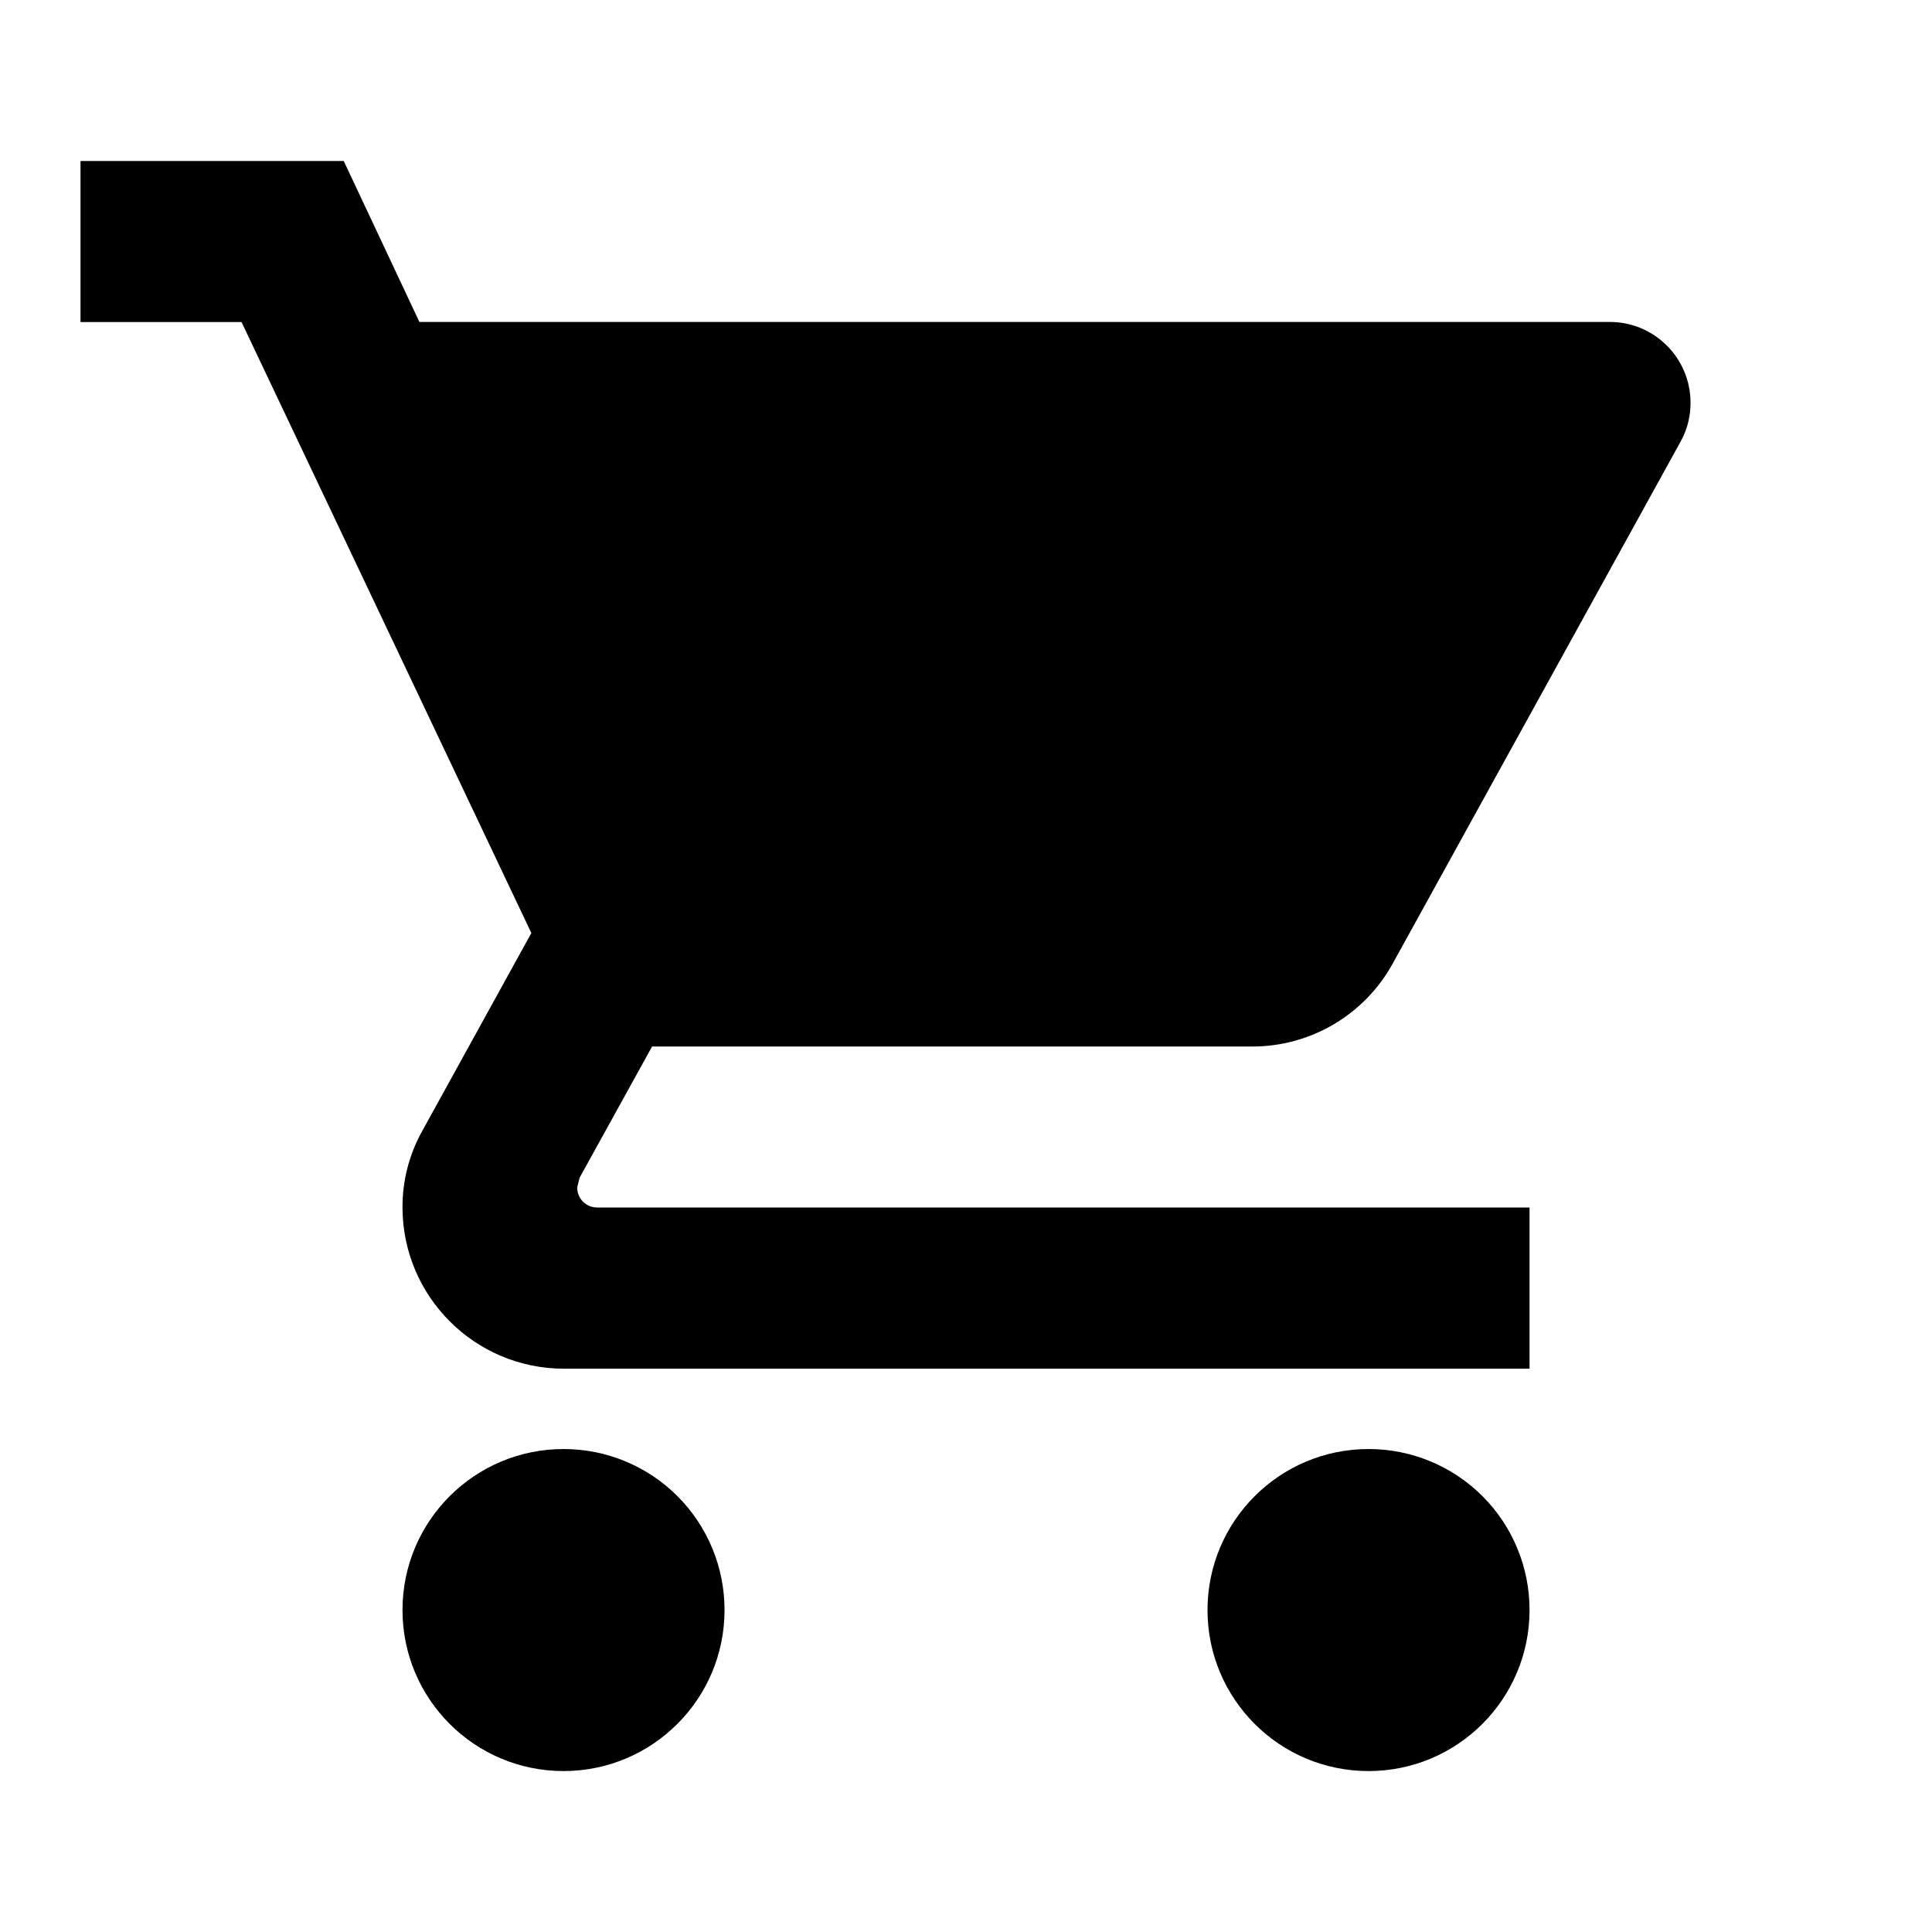
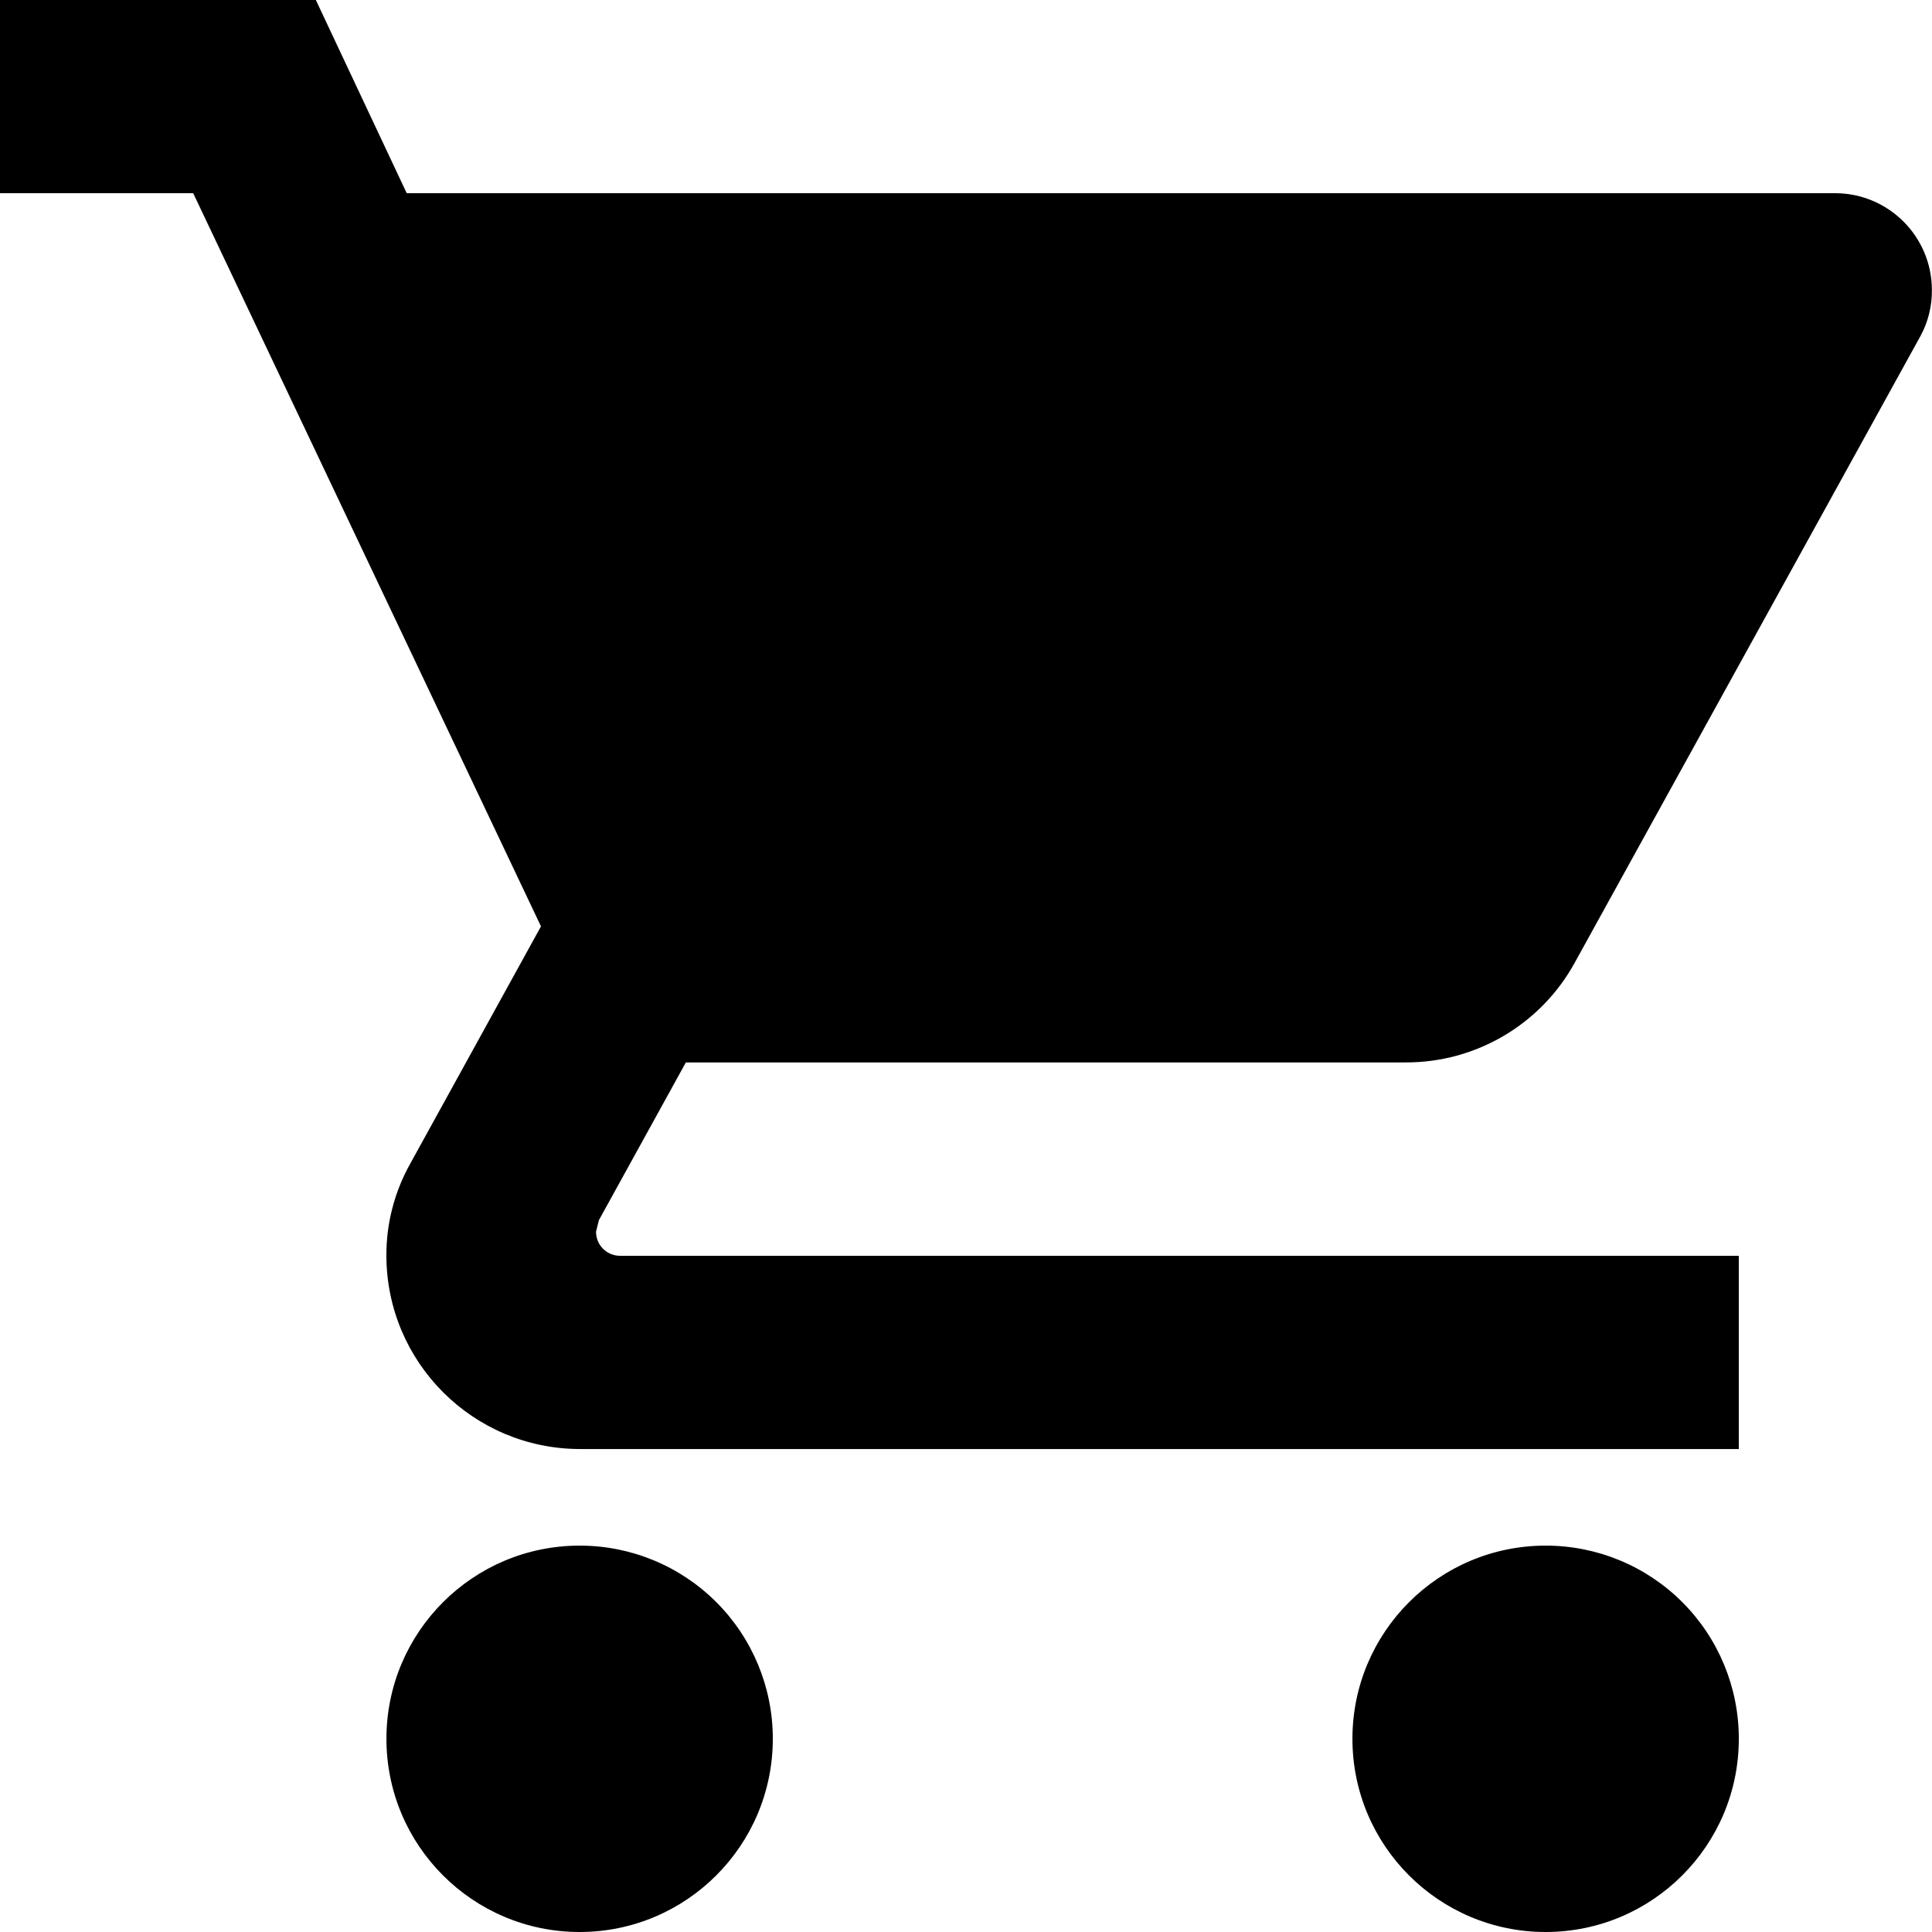
- <svg xmlns="http://www.w3.org/2000/svg" width="44.923" height="44.923" viewBox="0 0 44.923 44.923">
-   <defs>
-     <style>.a{fill:none;}</style>
-   </defs>
-   <path class="a" d="M0,0H44.923V44.923H0Z" />
-   <path d="M12.231,31.949a3.744,3.744,0,1,0,3.744,3.744A3.739,3.739,0,0,0,12.231,31.949ZM1,2V5.744H4.744l6.739,14.207L8.955,24.537a3.619,3.619,0,0,0-.468,1.8,3.755,3.755,0,0,0,3.744,3.744H34.693V26.333H13.017a.463.463,0,0,1-.468-.468l.056-.225L14.29,22.59H28.235a3.726,3.726,0,0,0,3.276-1.928l6.7-12.148a1.829,1.829,0,0,0,.225-.9,1.877,1.877,0,0,0-1.872-1.872H8.88L7.121,2H1ZM30.949,31.949a3.744,3.744,0,1,0,3.744,3.744A3.739,3.739,0,0,0,30.949,31.949Z" transform="translate(0.872 1.744)" />
+ <svg xmlns="http://www.w3.org/2000/svg" width="33.642" height="33.642" viewBox="0 0 33.642 33.642">
+   <path d="M11.593,29.914a3.364,3.364,0,1,0,3.364,3.364A3.36,3.36,0,0,0,11.593,29.914ZM1.5,3V6.364H4.864L10.92,19.131,8.649,23.253a3.252,3.252,0,0,0-.421,1.615,3.374,3.374,0,0,0,3.364,3.364H31.778V24.867H12.3a.416.416,0,0,1-.421-.421l.05-.2L13.443,21.5H25.975a3.348,3.348,0,0,0,2.944-1.733L34.94,8.854a1.643,1.643,0,0,0,.2-.807A1.687,1.687,0,0,0,33.46,6.364H8.582L7,3ZM28.414,29.914a3.364,3.364,0,1,0,3.364,3.364A3.36,3.36,0,0,0,28.414,29.914Z" transform="translate(-1.5 -3)" />
</svg>
